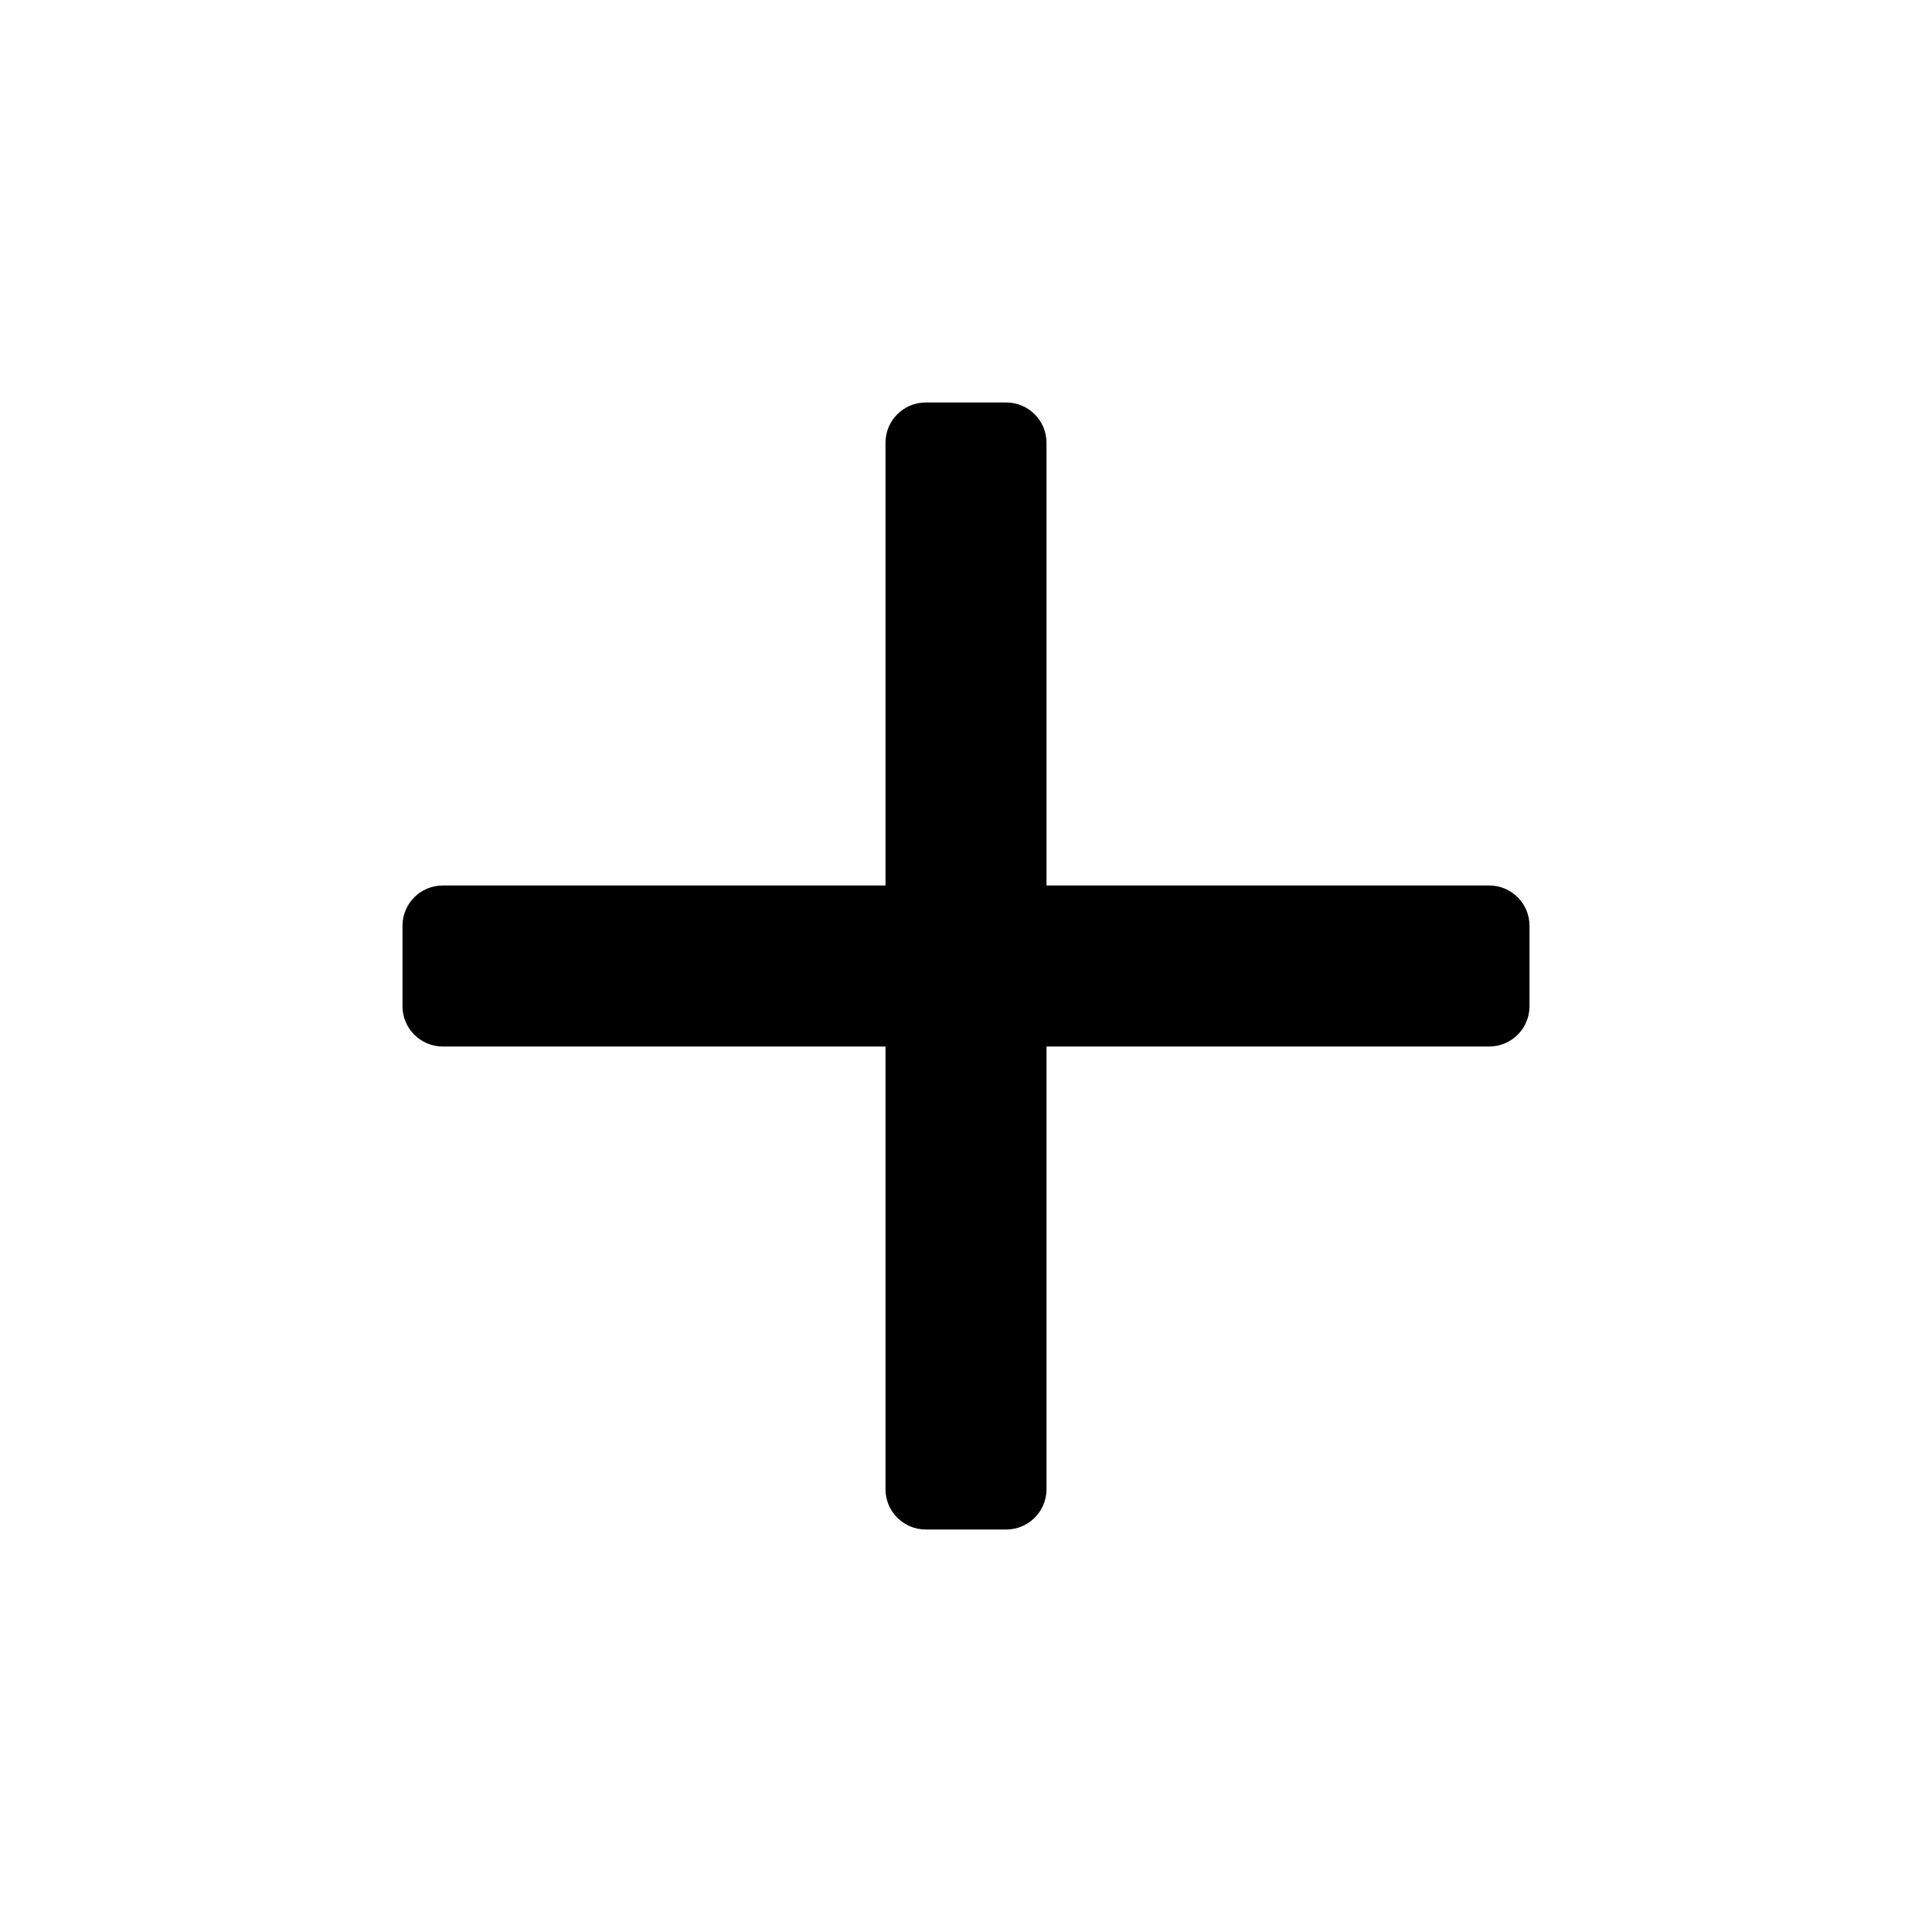
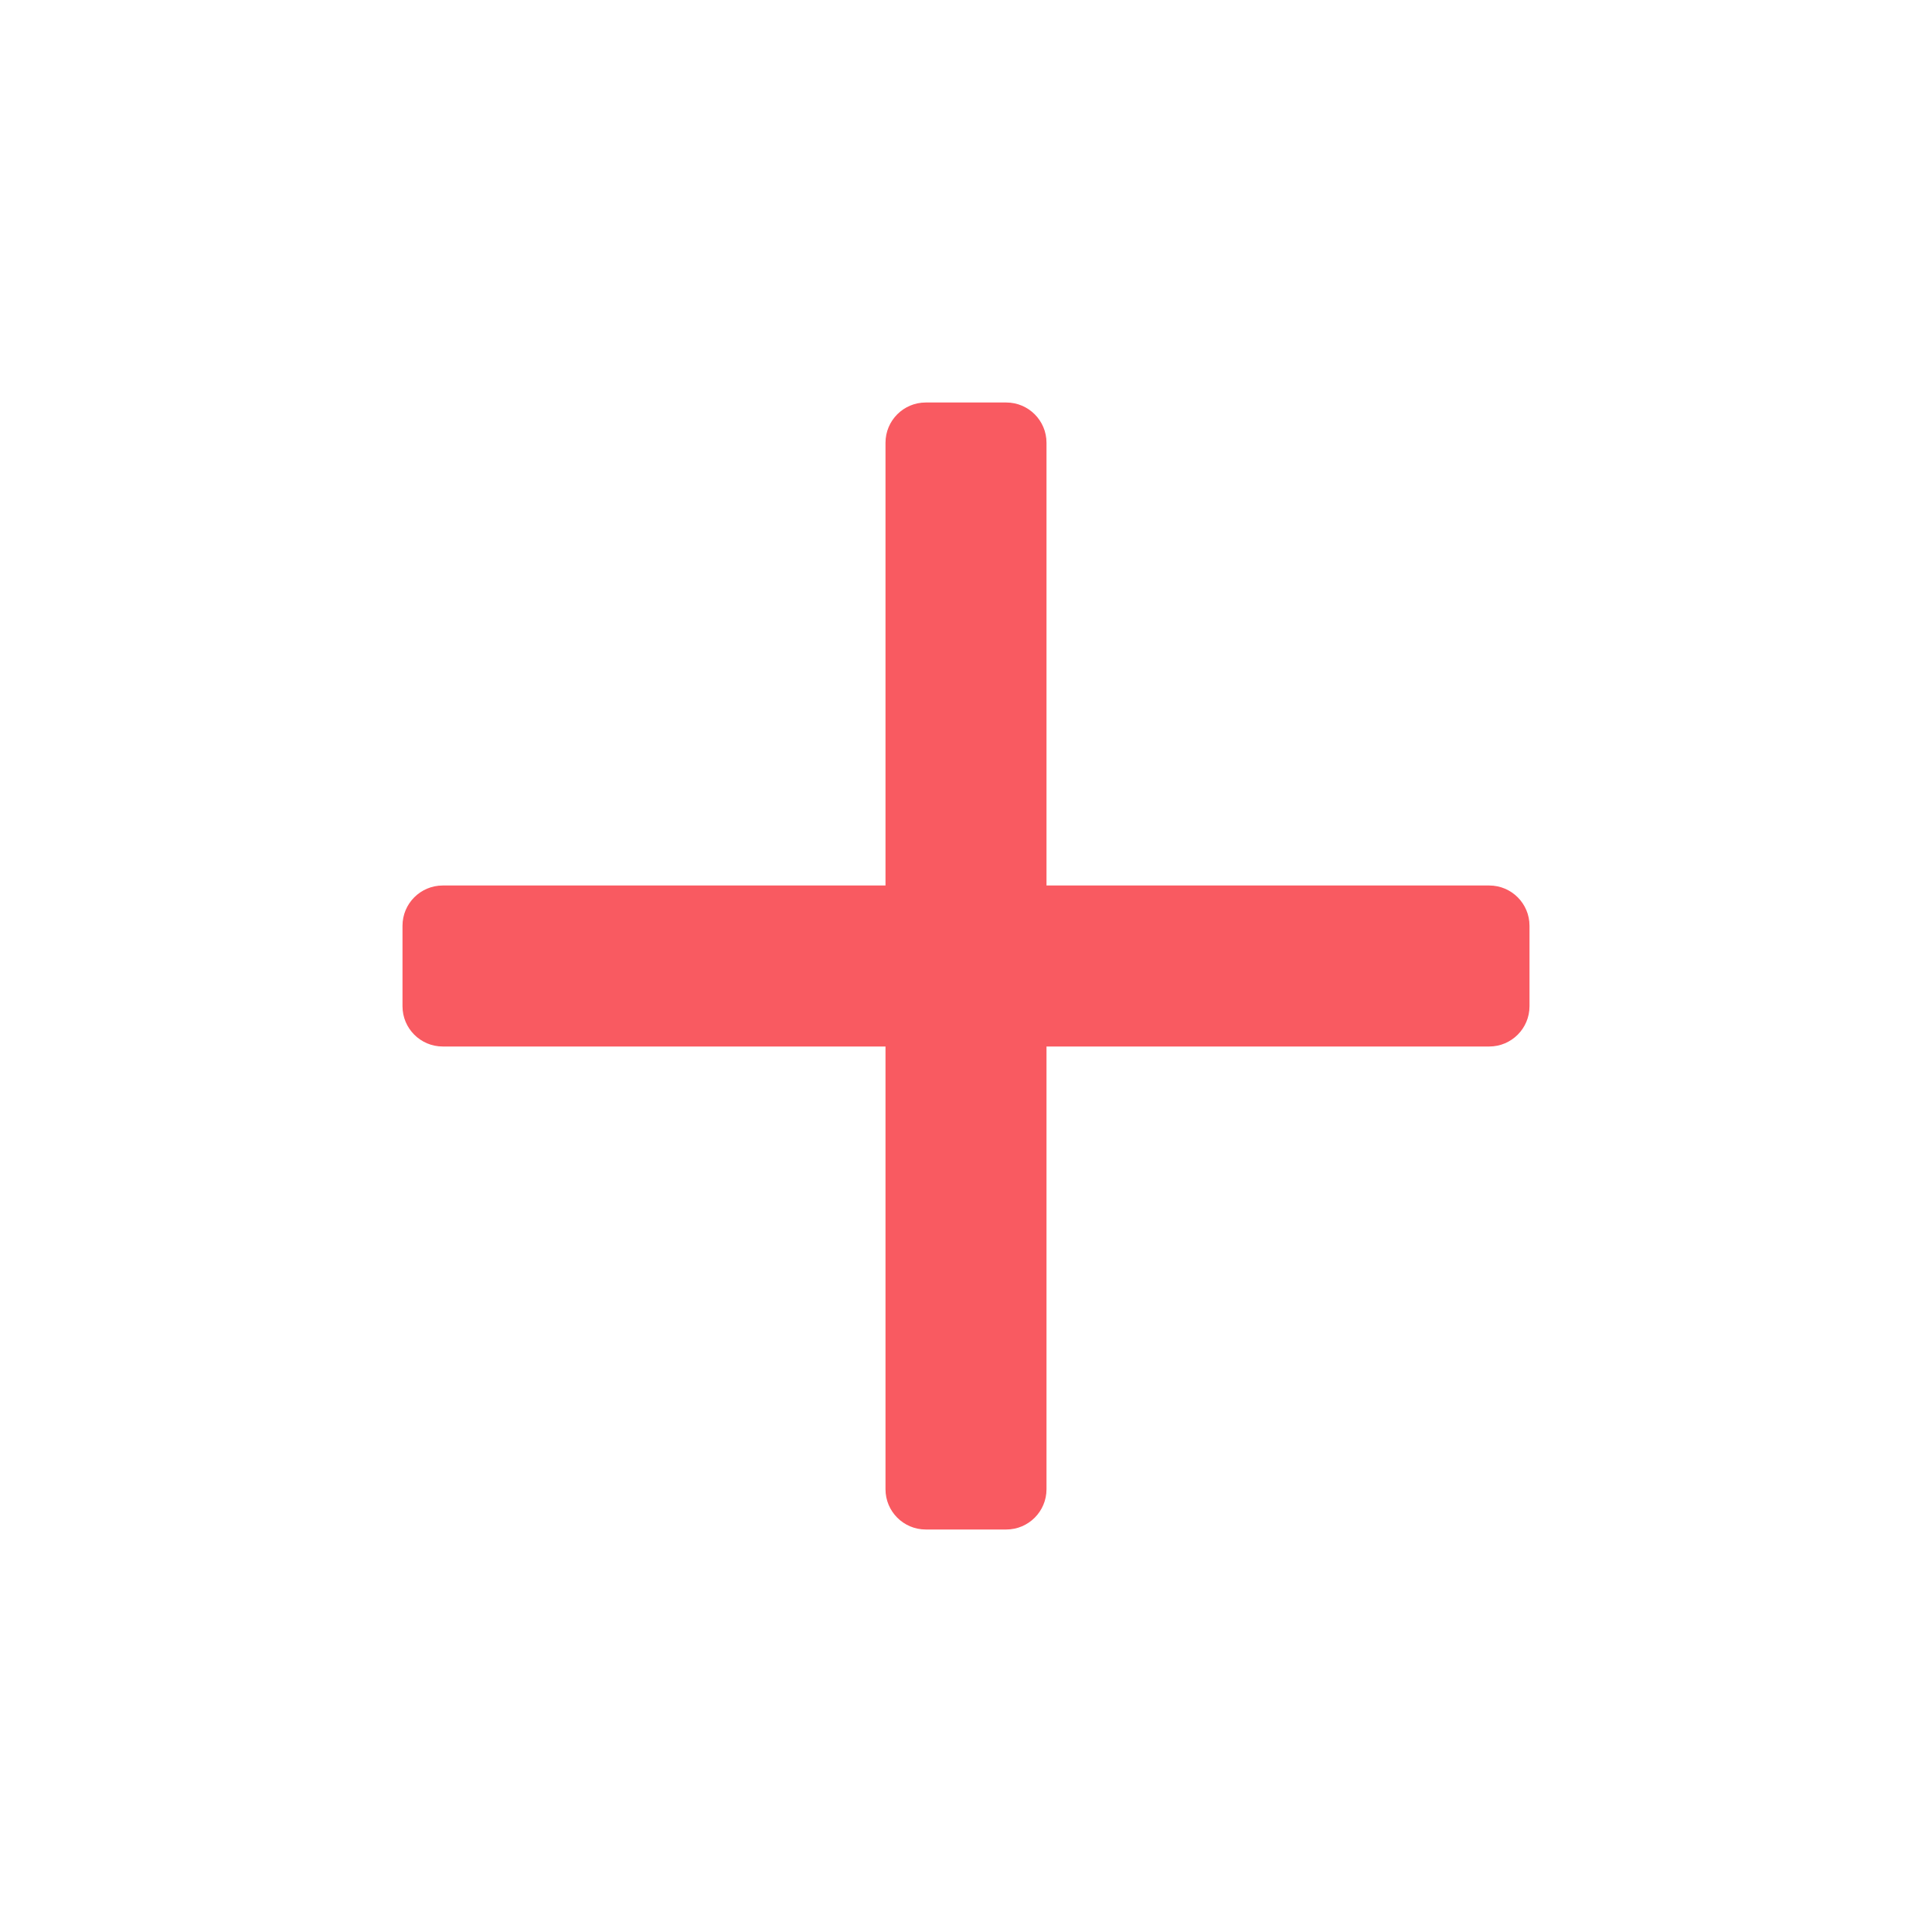
<svg xmlns="http://www.w3.org/2000/svg" viewBox="0 0 24 24" fill="none">
-   <path d="M19 11.5V12.5C19 12.776 18.776 13 18.5 13H13V18.5C13 18.776 12.776 19 12.5 19H11.5C11.224 19 11 18.776 11 18.5V13H5.5C5.224 13 5 12.776 5 12.5V11.5C5 11.224 5.224 11 5.5 11H11V5.5C11 5.224 11.224 5 11.5 5H12.5C12.776 5 13 5.224 13 5.5V11H18.5C18.776 11 19 11.224 19 11.5Z" fill="currentColor" />
+   <path d="M19 11.5V12.5C19 12.776 18.776 13 18.5 13H13V18.5C13 18.776 12.776 19 12.5 19H11.5C11.224 19 11 18.776 11 18.5V13H5.5C5.224 13 5 12.776 5 12.5V11.5C5 11.224 5.224 11 5.5 11H11V5.5C11 5.224 11.224 5 11.5 5H12.5C12.776 5 13 5.224 13 5.5V11H18.5C18.776 11 19 11.224 19 11.5Z" fill="#f95a61" />
</svg>
